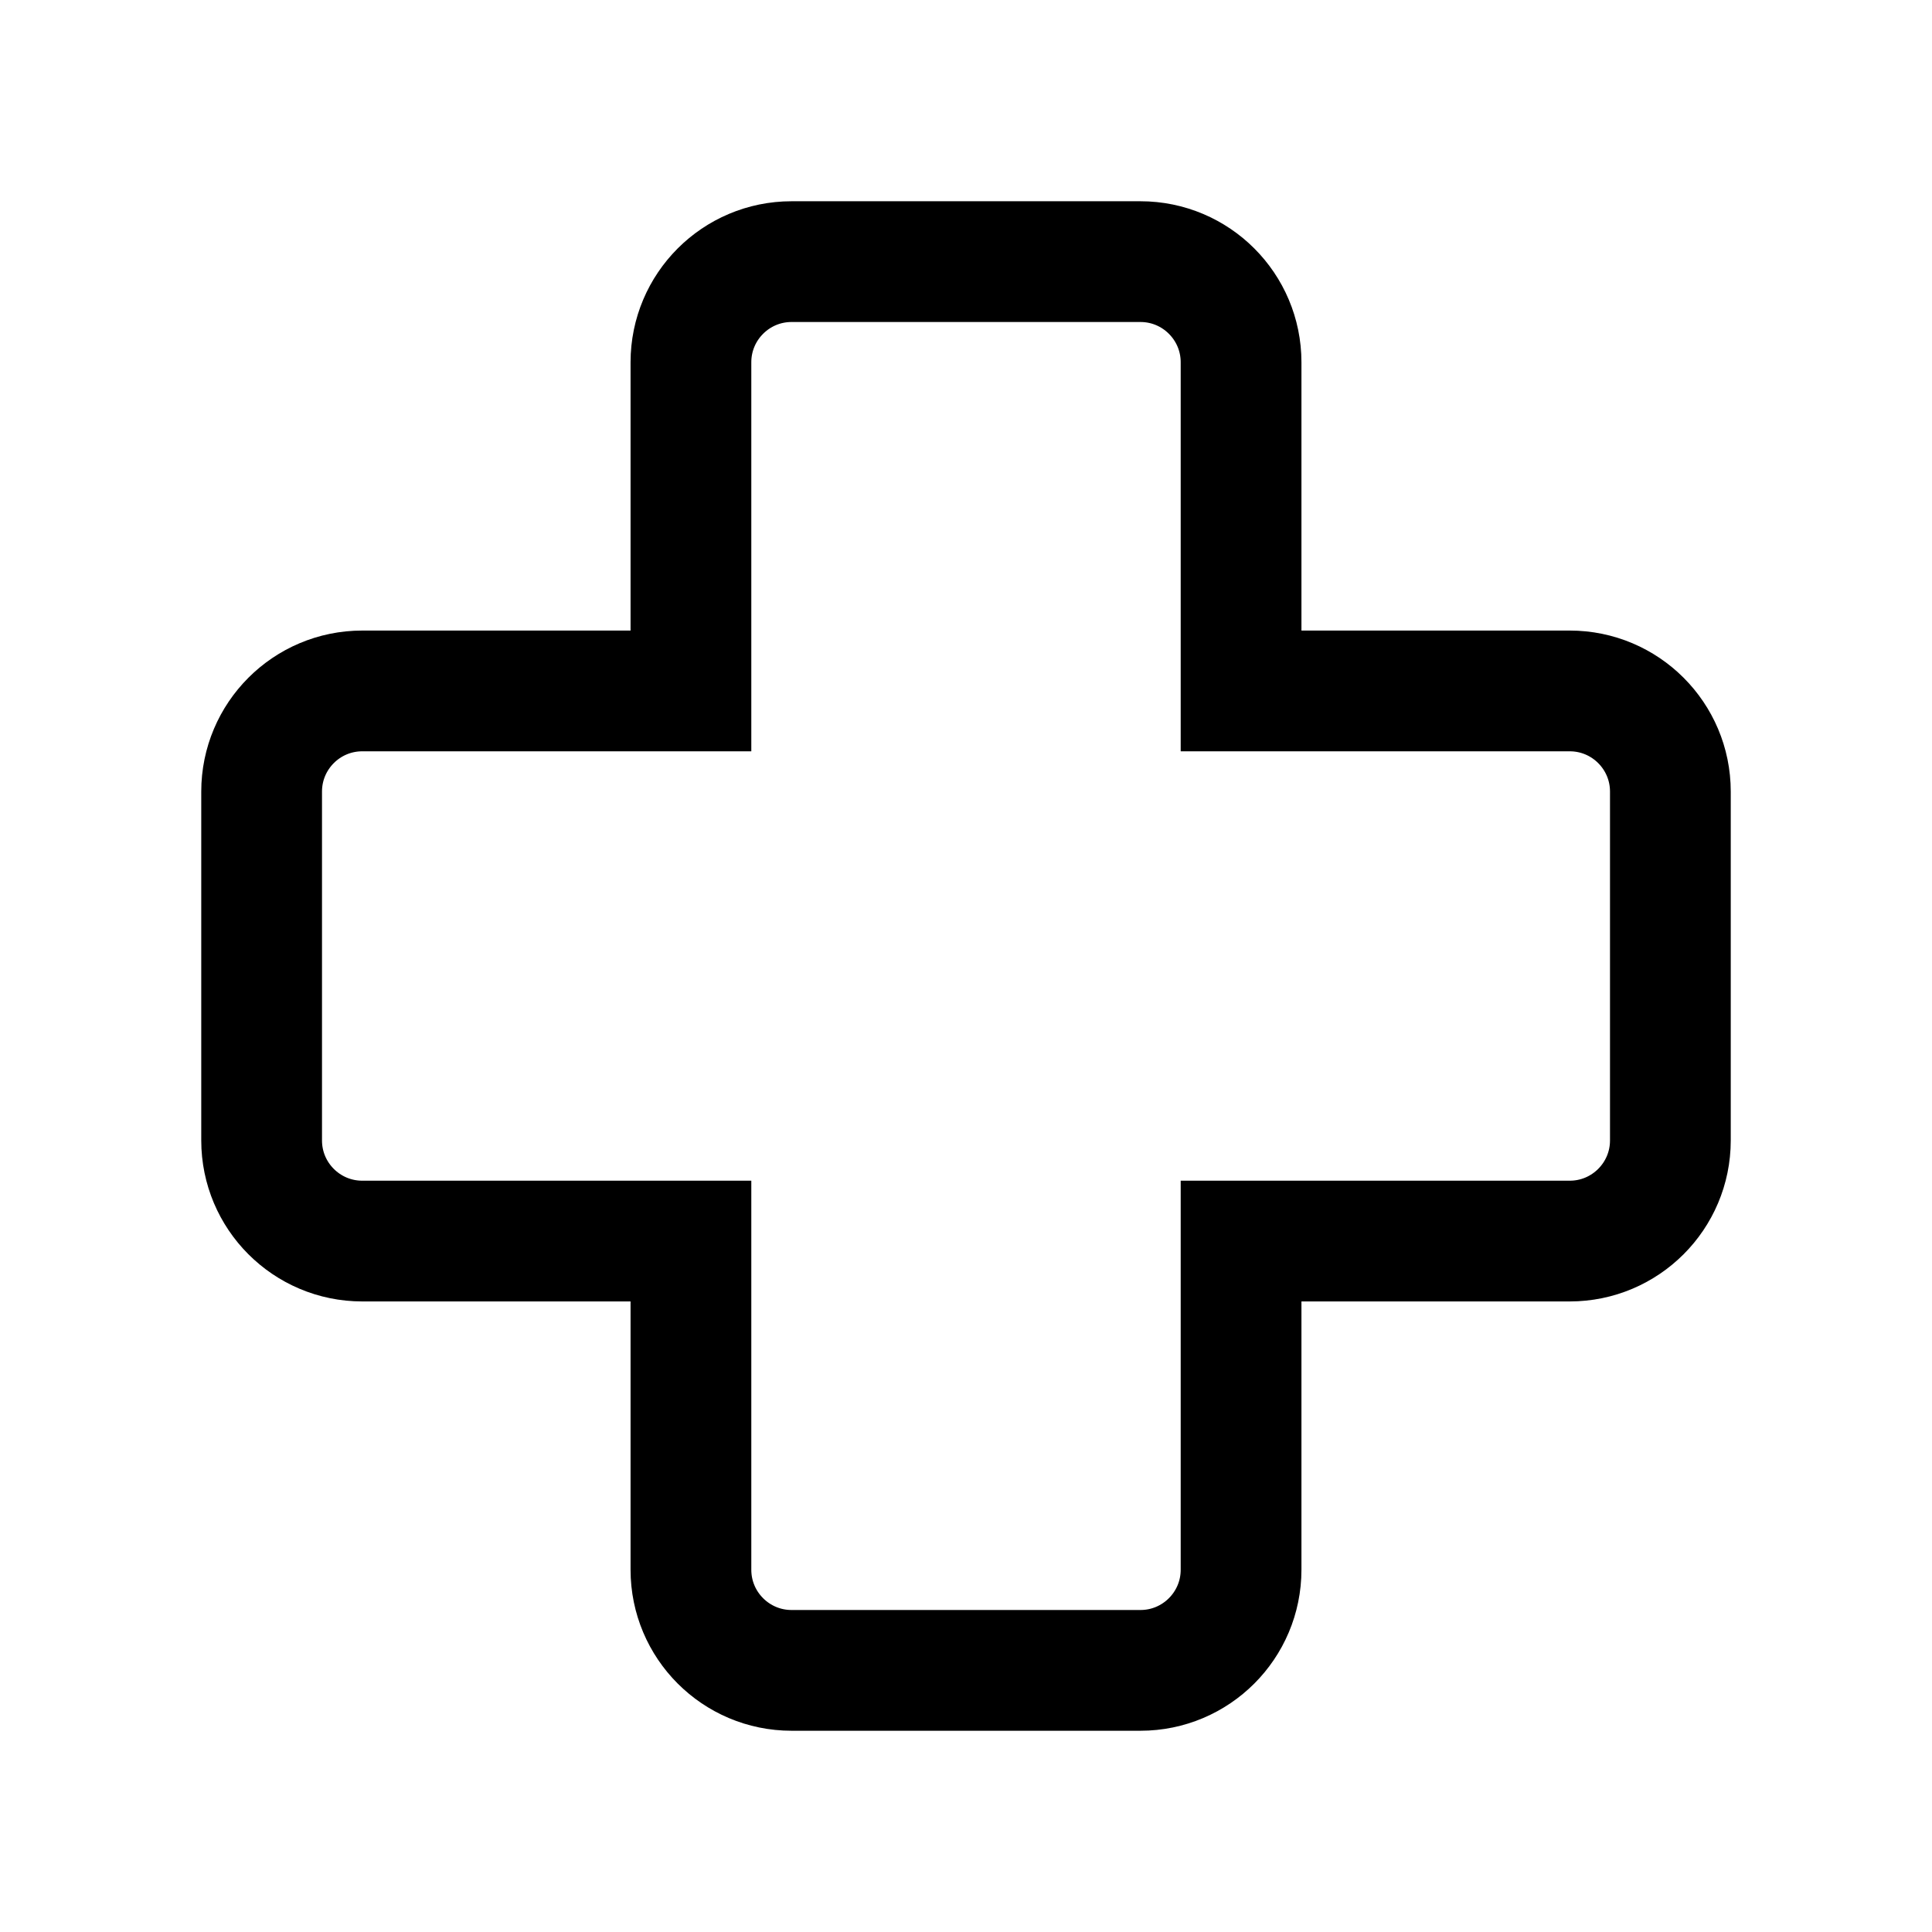
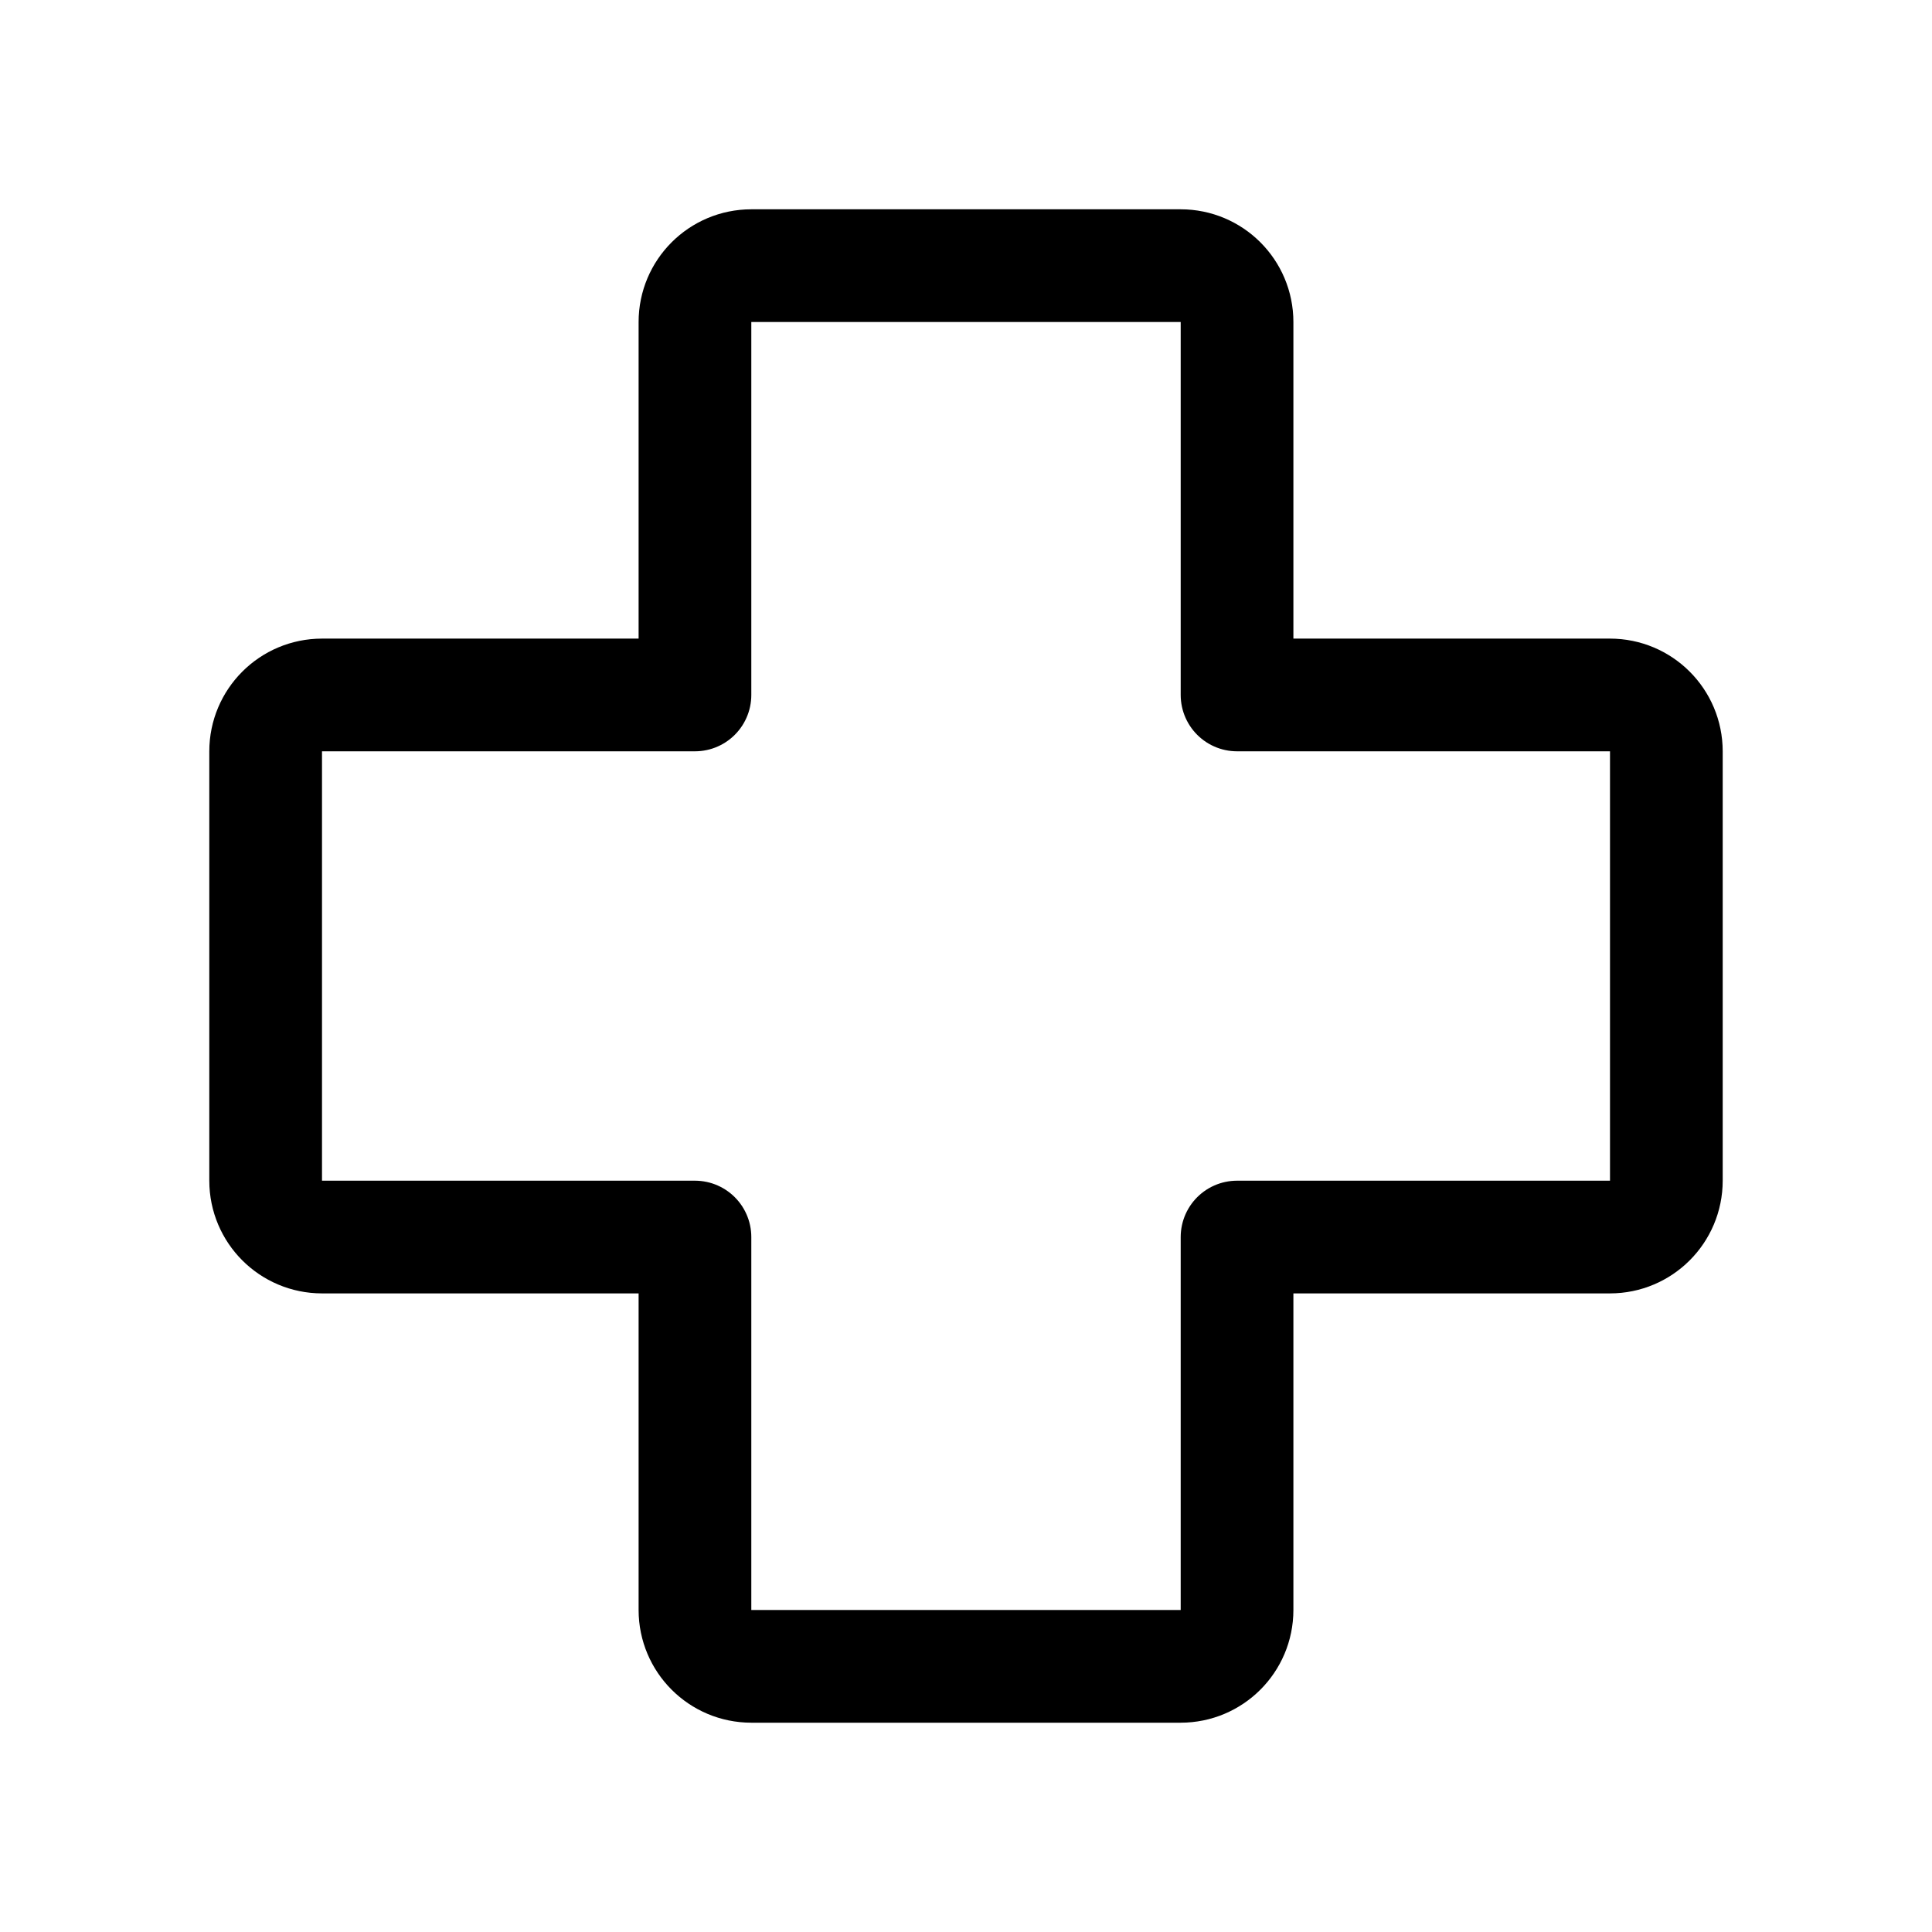
<svg xmlns="http://www.w3.org/2000/svg" width="24" height="24" viewBox="0 0 24 24" fill="none">
-   <path d="M8.583 8.583H4.5C3.81 8.583 3.25 9.143 3.25 9.833V14.167C3.25 14.857 3.81 15.417 4.5 15.417H8.583V19.5C8.583 20.19 9.143 20.75 9.833 20.75H14.167C14.857 20.75 15.417 20.19 15.417 19.5V15.417H19.5C20.19 15.417 20.75 14.857 20.75 14.167V9.833C20.75 9.143 20.19 8.583 19.5 8.583H15.417V4.5C15.417 3.81 14.857 3.25 14.167 3.25H9.833C9.143 3.25 8.583 3.81 8.583 4.5V8.583Z" stroke="currentColor" stroke-width="1.5" />
+   <path d="M4 8.633C3.613 8.633 3.3 8.947 3.3 9.333V14.667C3.3 15.053 3.613 15.367 4 15.367H8.633V20C8.633 20.387 8.947 20.7 9.333 20.7H14.667C15.053 20.7 15.367 20.387 15.367 20V15.367H20C20.387 15.367 20.7 15.053 20.7 14.667V9.333C20.7 8.947 20.387 8.633 20 8.633H15.367V4C15.367 3.613 15.053 3.3 14.667 3.3H9.333C8.947 3.3 8.633 3.613 8.633 4V8.633H4Z" stroke="currentColor" stroke-width="1.4" stroke-linejoin="round" />
</svg>
